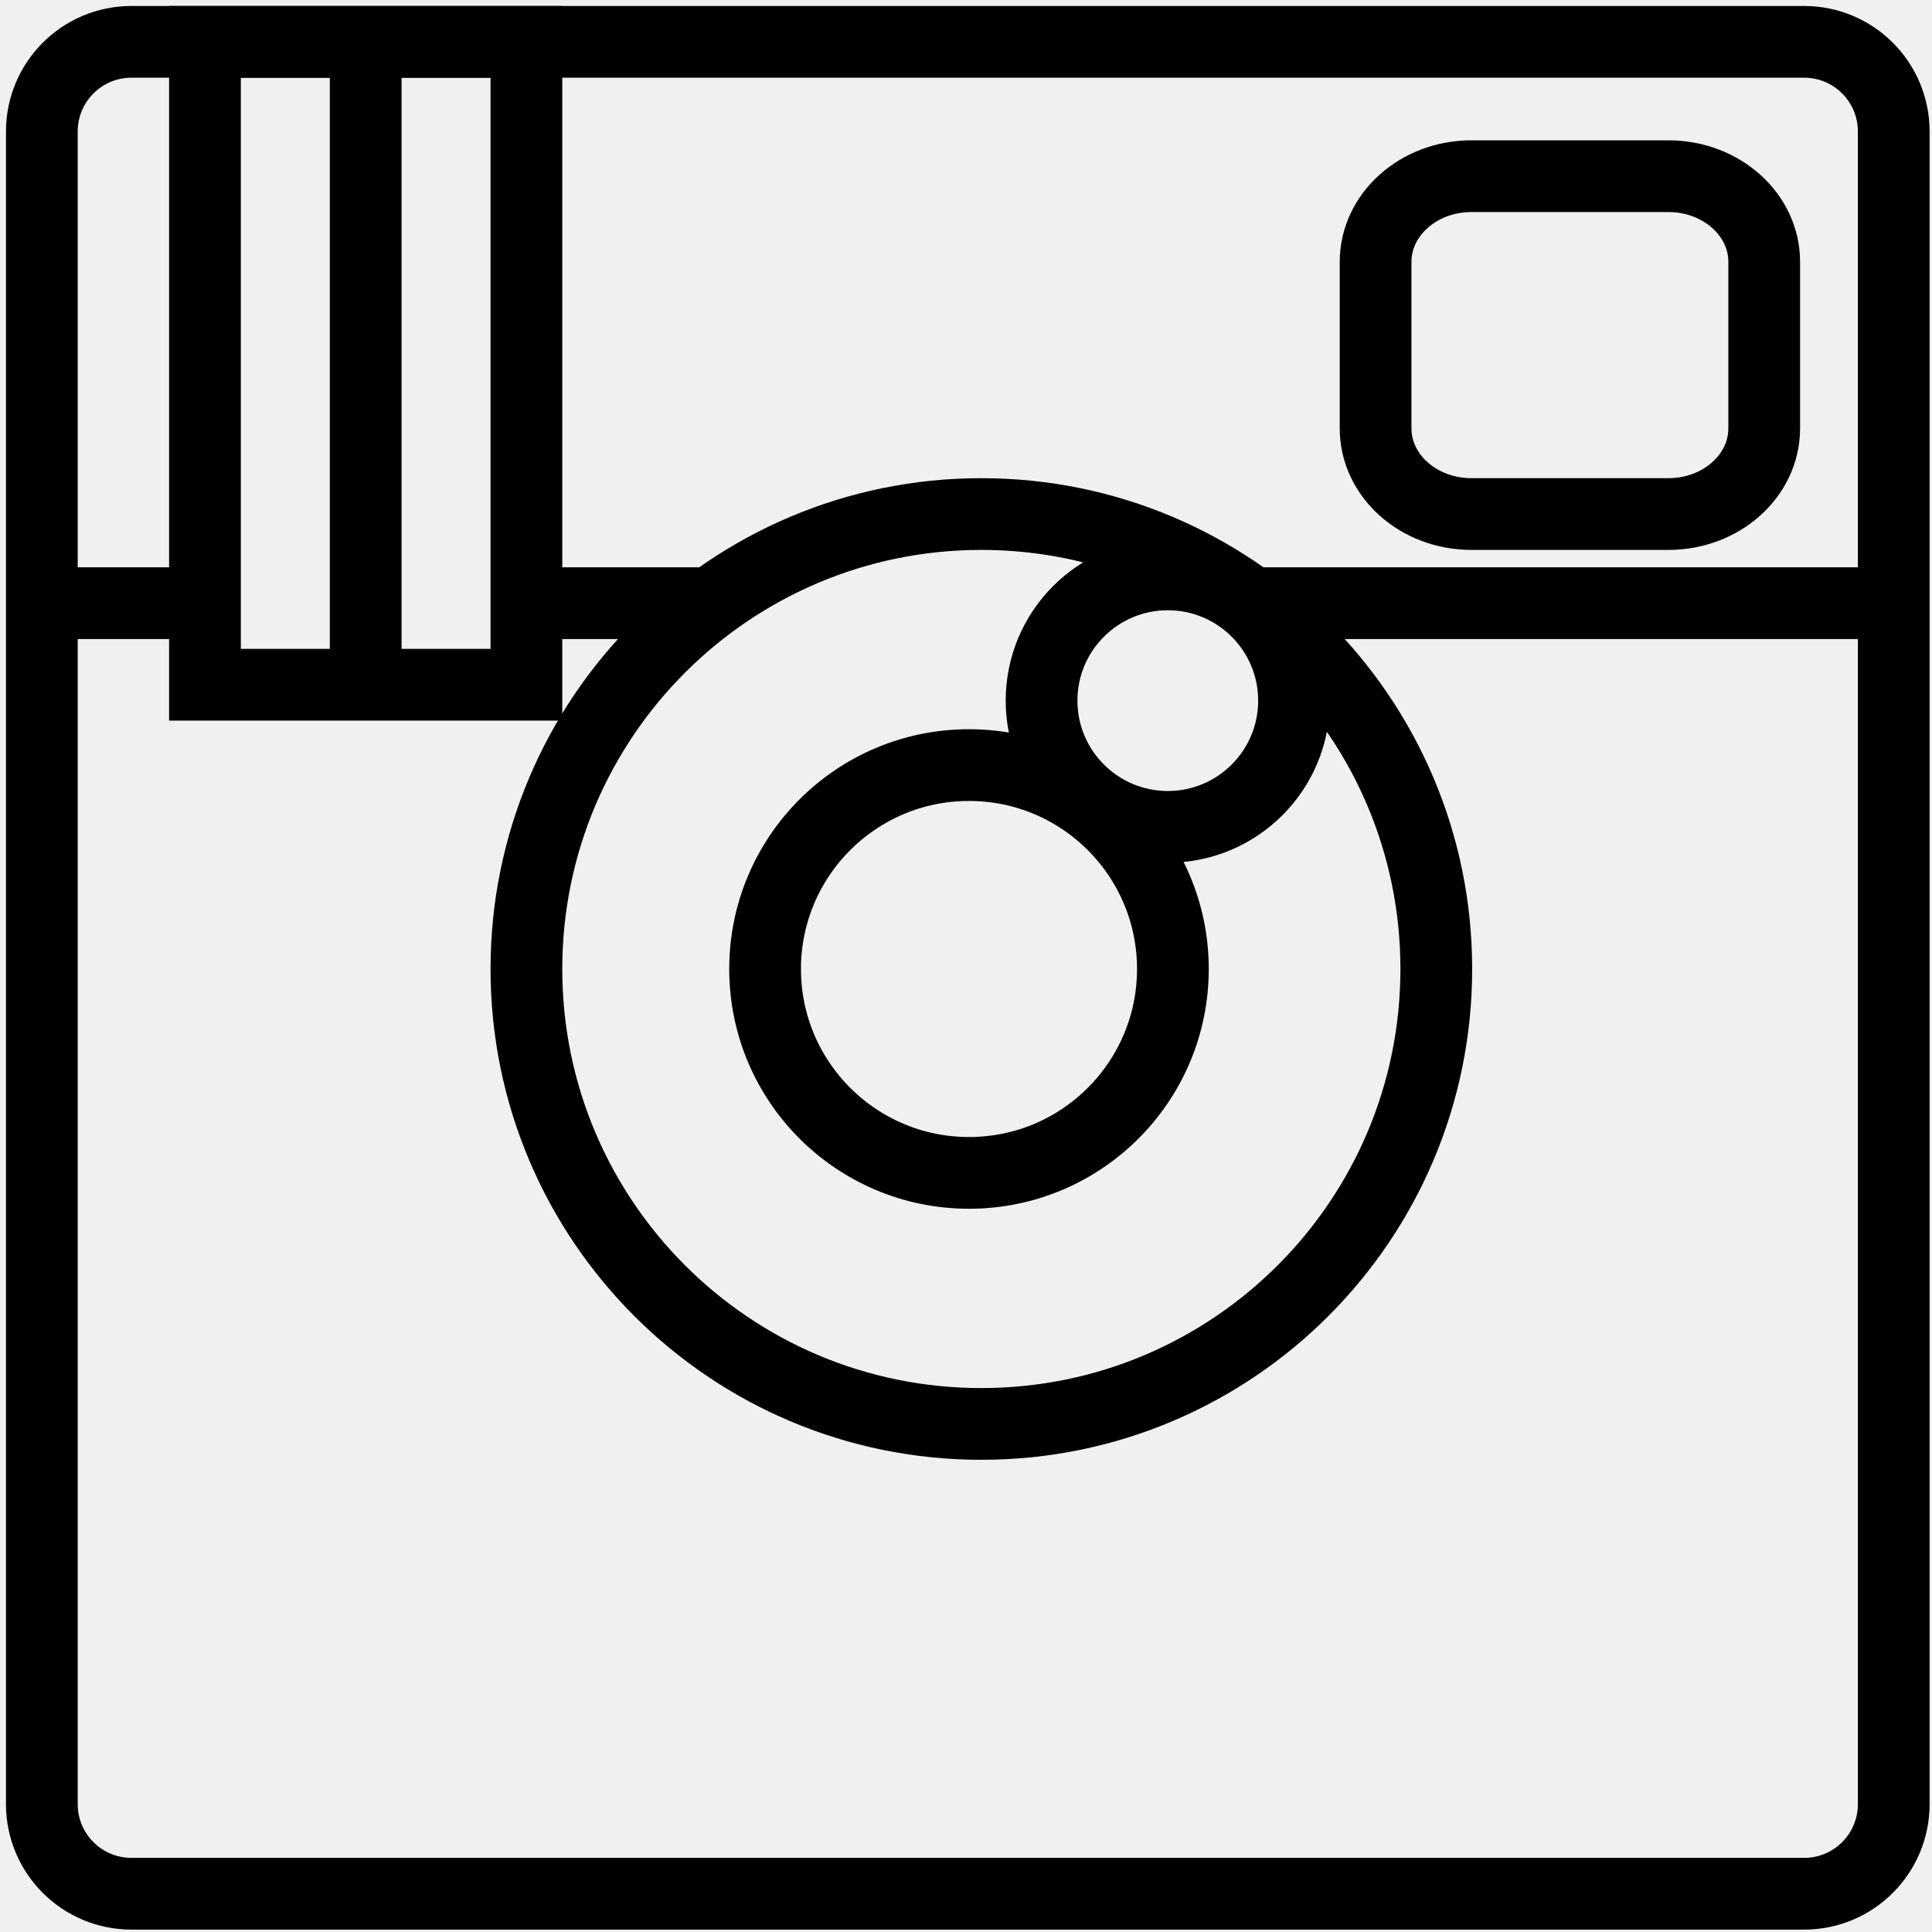
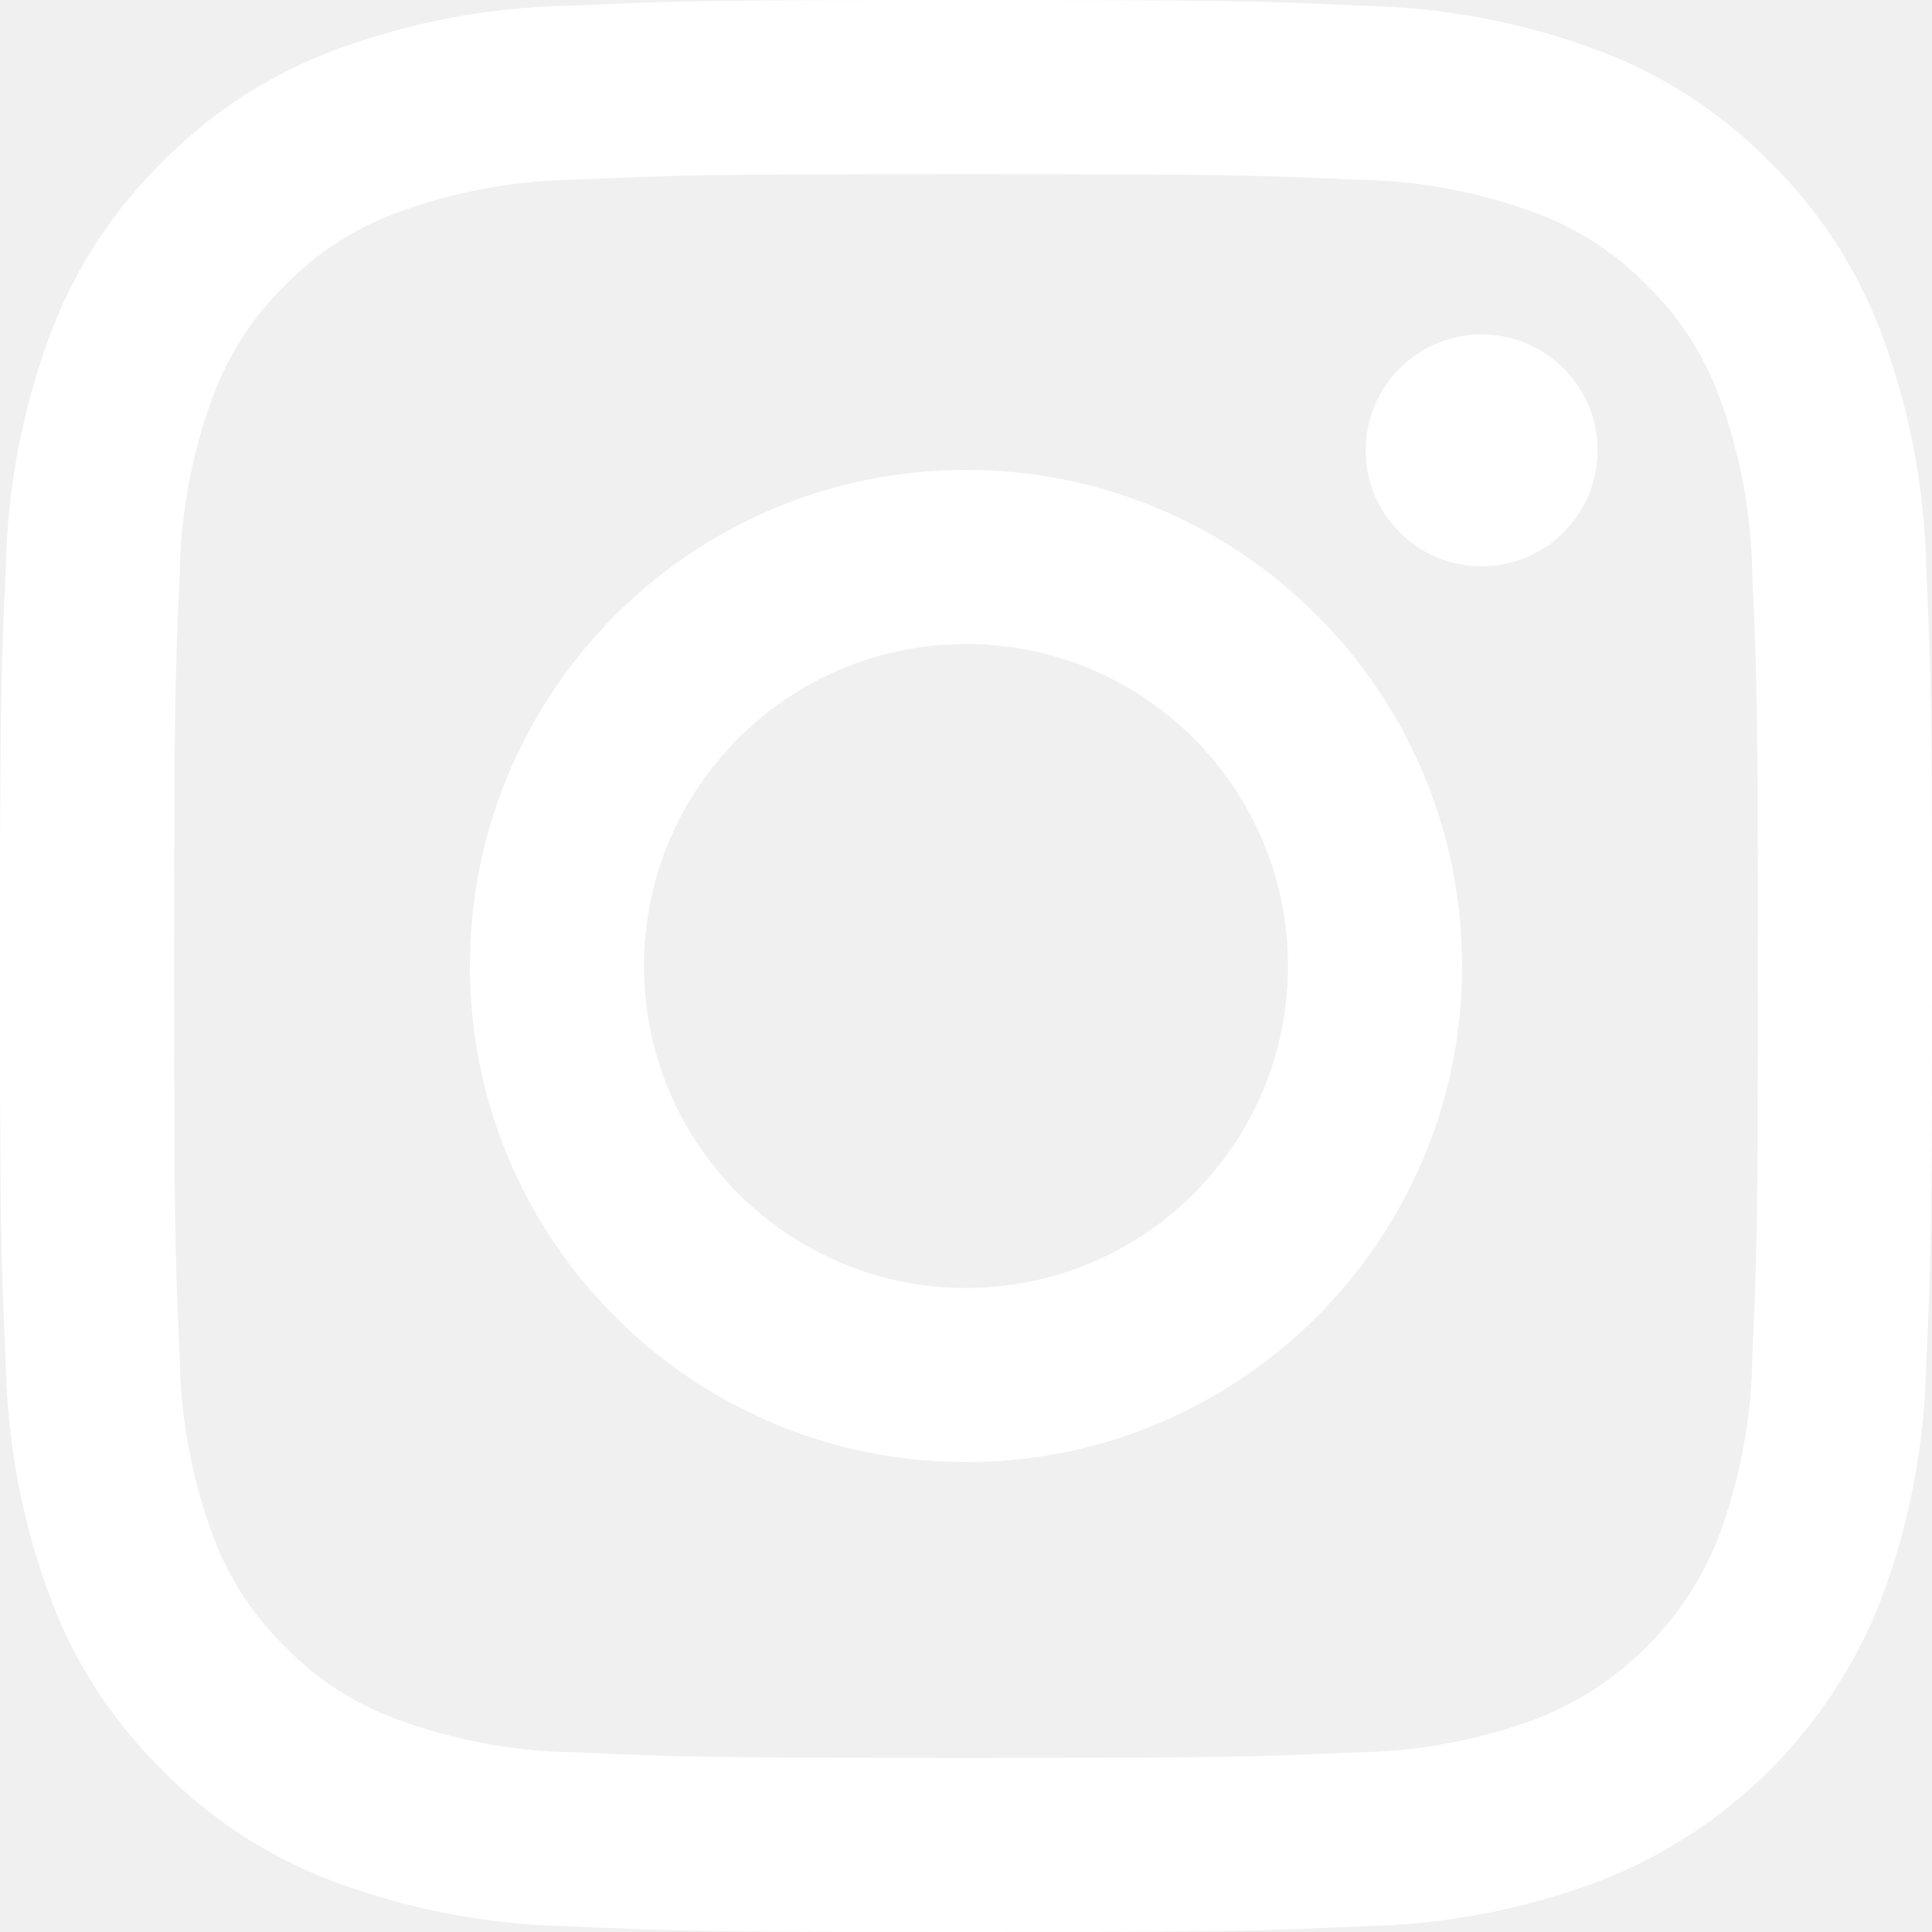
- <svg xmlns="http://www.w3.org/2000/svg" version="1.1" id="Layer_1" x="0px" y="0px" width="269.333px" height="269.333px" viewBox="0 0 269.333 269.333" enable-background="new 0 0 269.333 269.333" xml:space="preserve">
-   <g id="Layer_1_1_">
- </g>
-   <path fill="none" stroke="#000000" stroke-width="10" stroke-miterlimit="10" d="M264,251.509c0,6.896-5.594,12.491-12.492,12.491  H18.324c-6.897,0-12.491-5.595-12.491-12.491V18.326c0-6.9,5.594-12.493,12.491-12.493h233.184c6.898,0,12.492,5.593,12.492,12.493  V251.509z" />
-   <path fill="none" stroke="#000000" stroke-width="10" stroke-miterlimit="10" d="M245.942,59.72c0,6.595-5.98,11.941-13.357,11.941  h-27.459c-7.377,0-13.358-5.347-13.358-11.941V36.501c0-6.594,5.981-11.94,13.358-11.94h27.459c7.377,0,13.357,5.346,13.357,11.94  V59.72z" />
-   <rect x="28.573" y="5.833" fill="none" stroke="#000000" stroke-width="10" stroke-miterlimit="10" width="44.812" height="89.623" />
-   <line fill="none" stroke="#000000" stroke-width="10" stroke-miterlimit="10" x1="50.979" y1="5.833" x2="50.979" y2="95.456" />
-   <circle fill="none" stroke="#000000" stroke-width="10" stroke-miterlimit="10" cx="136.806" cy="135.083" r="63.422" />
-   <circle fill="none" stroke="#000000" stroke-width="10" stroke-miterlimit="10" cx="135.084" cy="135.083" r="28.425" />
-   <line fill="none" stroke="#000000" stroke-width="10" stroke-miterlimit="10" x1="5.833" y1="84.086" x2="28.573" y2="84.086" />
-   <line fill="none" stroke="#000000" stroke-width="10" stroke-miterlimit="10" x1="73.385" y1="84.086" x2="99.1" y2="84.086" />
-   <line fill="none" stroke="#000000" stroke-width="10" stroke-miterlimit="10" x1="174.513" y1="84.086" x2="264" y2="84.086" />
-   <circle fill="none" stroke="#000000" stroke-width="10" stroke-miterlimit="10" cx="162.799" cy="97.672" r="17.598" />
+ <svg xmlns="http://www.w3.org/2000/svg" id="Instagram" viewBox="0 0 18 18">
+   <defs>
+     <style>.cls-1{fill:#fff;}</style>
+   </defs>
+   <path class="cls-1" d="M18.946,6.289a6.606,6.606,0,0,0-.418-2.185,4.412,4.412,0,0,0-1.038-1.594,4.412,4.412,0,0,0-1.594-1.038,6.606,6.606,0,0,0-2.185-.418C12.751,1.01,12.444,1,10,1s-2.751.01-3.711,0.054a6.606,6.606,0,0,0-2.185.418A4.412,4.412,0,0,0,2.511,2.511,4.412,4.412,0,0,0,1.472,4.105a6.606,6.606,0,0,0-.418,2.185C1.01,7.249,1,7.556,1,10s0.01,2.751.054,3.711a6.606,6.606,0,0,0,.418,2.185,4.412,4.412,0,0,0,1.038,1.594,4.411,4.411,0,0,0,1.594,1.038,6.606,6.606,0,0,0,2.185.418C7.249,18.99,7.556,19,10,19s2.751-.01,3.711-0.054a6.606,6.606,0,0,0,2.185-.418,4.602,4.602,0,0,0,2.632-2.632,6.606,6.606,0,0,0,.418-2.185C18.99,12.751,19,12.444,19,10S18.99,7.249,18.946,6.289Zm-1.62,7.347a4.978,4.978,0,0,1-.31,1.671A2.98,2.98,0,0,1,15.308,17.016a4.979,4.979,0,0,1-1.671.31C12.688,17.369,12.403,17.378,10,17.378s-2.688-.009-3.637-0.052A4.979,4.979,0,0,1,4.692,17.016a2.788,2.788,0,0,1-1.035-.673A2.788,2.788,0,0,1,2.984,15.308a4.978,4.978,0,0,1-.31-1.671C2.631,12.688,2.622,12.403,2.622,10s0.009-2.688.052-3.637A4.979,4.979,0,0,1,2.984,4.692a2.788,2.788,0,0,1,.673-1.035A2.788,2.788,0,0,1,4.692,2.984a4.979,4.979,0,0,1,1.671-.31C7.312,2.631,7.597,2.622,10,2.622s2.688,0.009,3.637.052a4.979,4.979,0,0,1,1.671.31,2.788,2.788,0,0,1,1.035.673A2.788,2.788,0,0,1,17.016,4.692a4.979,4.979,0,0,1,.31,1.671c0.043,0.949.052,1.234,0.052,3.637S17.369,12.688,17.326,13.637ZM10,5.378A4.622,4.622,0,1,0,14.622,10,4.622,4.622,0,0,0,10,5.378ZM10,13a3,3,0,1,1,3-3A3,3,0,0,1,10,13Zm5.884-7.804a1.08,1.08,0,1,1-1.08-1.08A1.08,1.08,0,0,1,15.884,5.196Z" transform="translate(-1 -1)" />
</svg>
